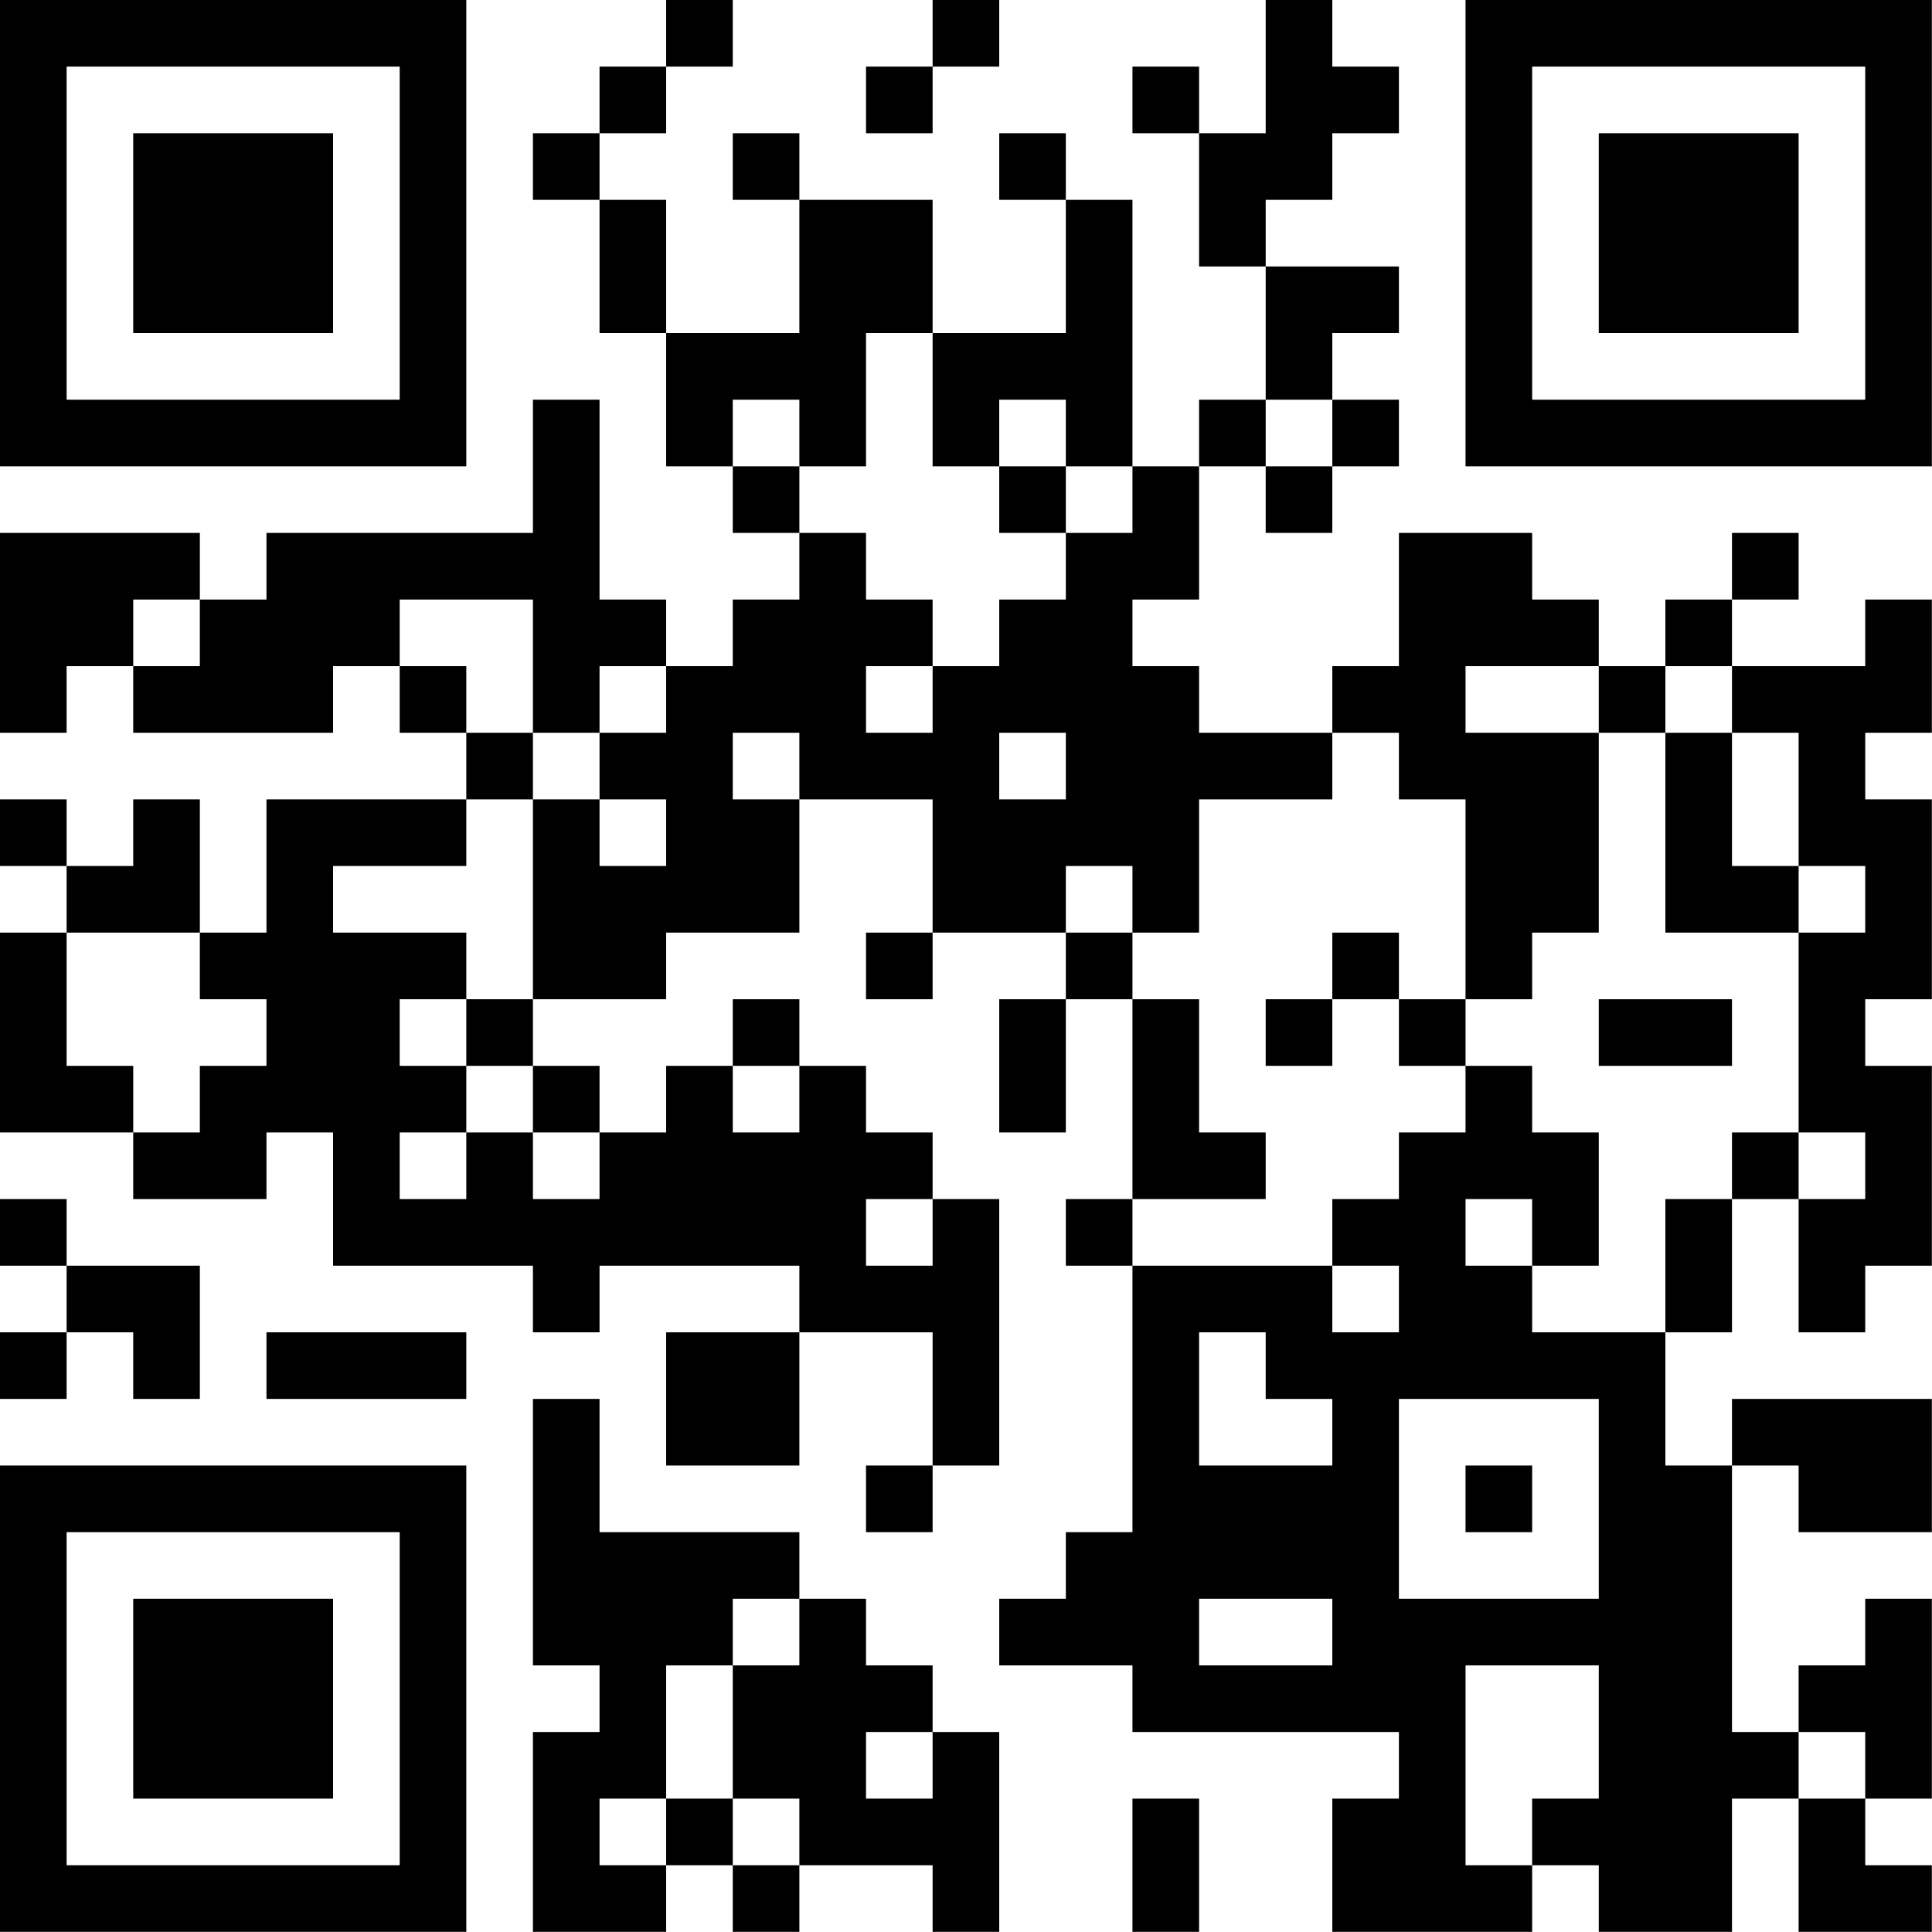
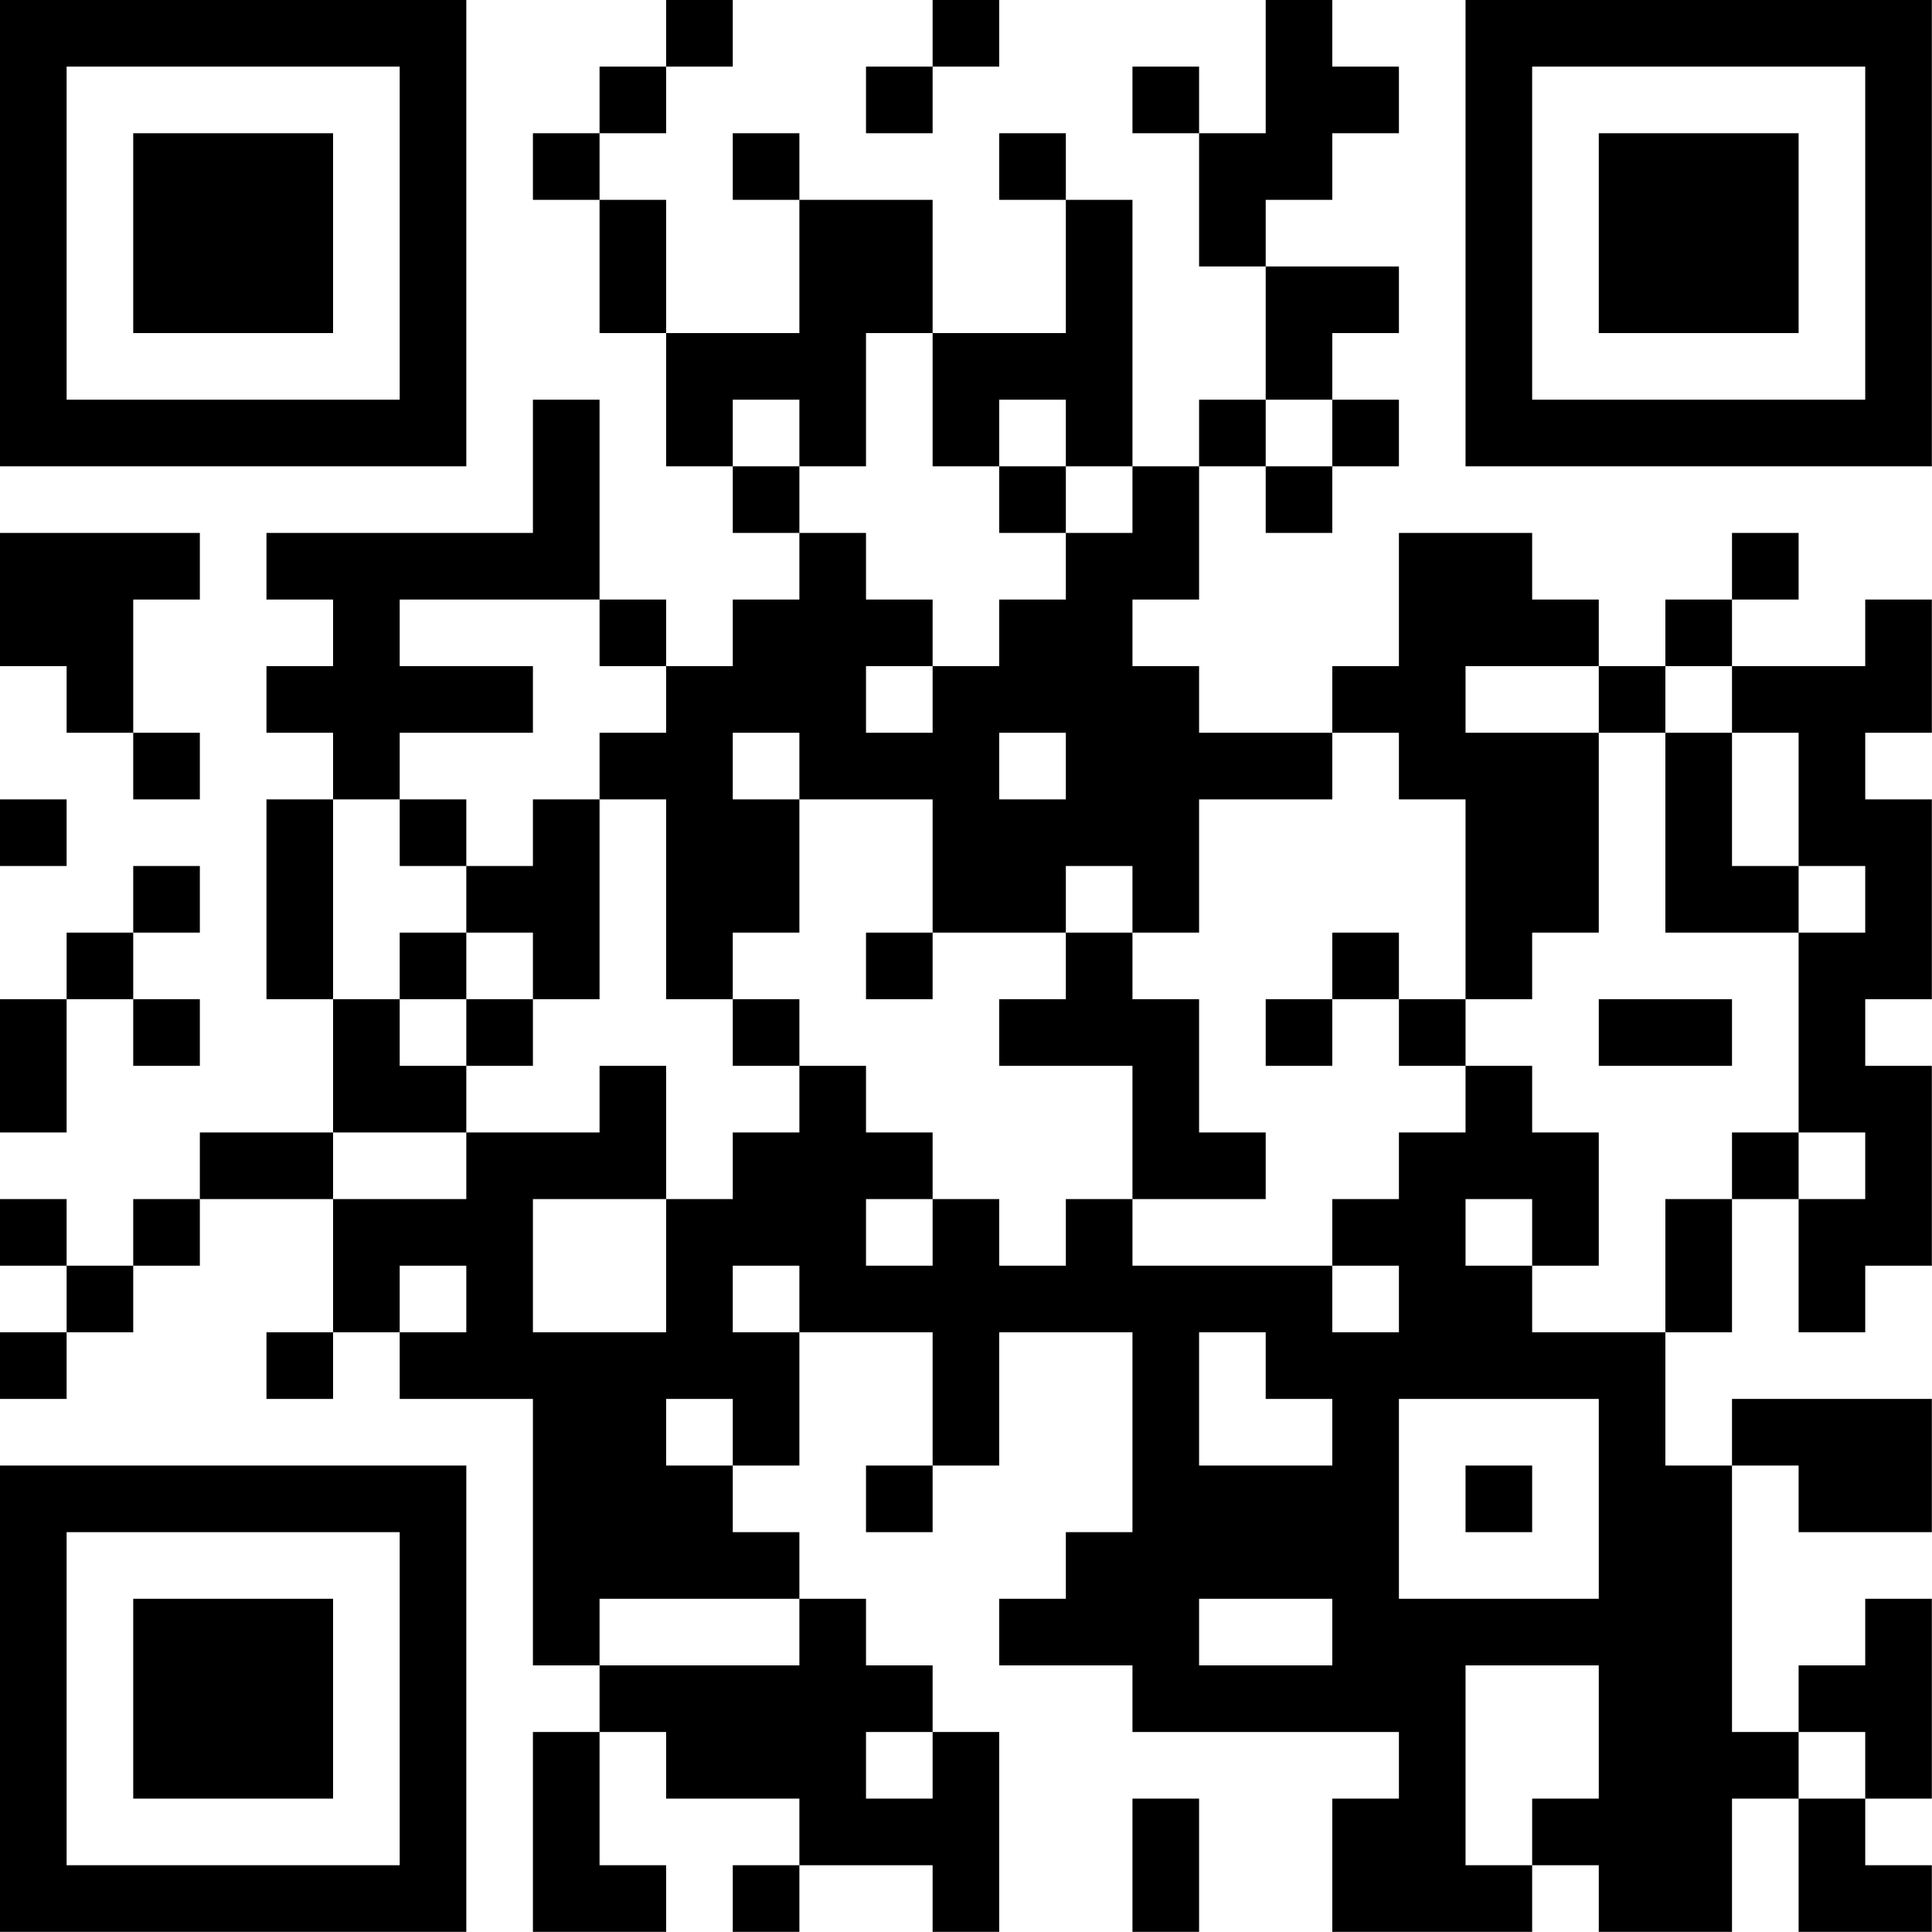
<svg xmlns="http://www.w3.org/2000/svg" version="1.1" width="100" height="100" viewBox="0 0 100 100">
  <rect x="0" y="0" width="100" height="100" fill="#ffffff" />
  <g transform="scale(3.448)">
    <g transform="translate(0,0)">
-       <path fill-rule="evenodd" d="M10 0L10 1L9 1L9 2L8 2L8 3L9 3L9 5L10 5L10 7L11 7L11 8L12 8L12 9L11 9L11 10L10 10L10 9L9 9L9 6L8 6L8 8L4 8L4 9L3 9L3 8L0 8L0 11L1 11L1 10L2 10L2 11L5 11L5 10L6 10L6 11L7 11L7 12L4 12L4 14L3 14L3 12L2 12L2 13L1 13L1 12L0 12L0 13L1 13L1 14L0 14L0 17L2 17L2 18L4 18L4 17L5 17L5 19L8 19L8 20L9 20L9 19L12 19L12 20L10 20L10 22L12 22L12 20L14 20L14 22L13 22L13 23L14 23L14 22L15 22L15 18L14 18L14 17L13 17L13 16L12 16L12 15L11 15L11 16L10 16L10 17L9 17L9 16L8 16L8 15L10 15L10 14L12 14L12 12L14 12L14 14L13 14L13 15L14 15L14 14L16 14L16 15L15 15L15 17L16 17L16 15L17 15L17 18L16 18L16 19L17 19L17 23L16 23L16 24L15 24L15 25L17 25L17 26L21 26L21 27L20 27L20 29L23 29L23 28L24 28L24 29L26 29L26 27L27 27L27 29L29 29L29 28L28 28L28 27L29 27L29 24L28 24L28 25L27 25L27 26L26 26L26 22L27 22L27 23L29 23L29 21L26 21L26 22L25 22L25 20L26 20L26 18L27 18L27 20L28 20L28 19L29 19L29 16L28 16L28 15L29 15L29 12L28 12L28 11L29 11L29 9L28 9L28 10L26 10L26 9L27 9L27 8L26 8L26 9L25 9L25 10L24 10L24 9L23 9L23 8L21 8L21 10L20 10L20 11L18 11L18 10L17 10L17 9L18 9L18 7L19 7L19 8L20 8L20 7L21 7L21 6L20 6L20 5L21 5L21 4L19 4L19 3L20 3L20 2L21 2L21 1L20 1L20 0L19 0L19 2L18 2L18 1L17 1L17 2L18 2L18 4L19 4L19 6L18 6L18 7L17 7L17 3L16 3L16 2L15 2L15 3L16 3L16 5L14 5L14 3L12 3L12 2L11 2L11 3L12 3L12 5L10 5L10 3L9 3L9 2L10 2L10 1L11 1L11 0ZM14 0L14 1L13 1L13 2L14 2L14 1L15 1L15 0ZM13 5L13 7L12 7L12 6L11 6L11 7L12 7L12 8L13 8L13 9L14 9L14 10L13 10L13 11L14 11L14 10L15 10L15 9L16 9L16 8L17 8L17 7L16 7L16 6L15 6L15 7L14 7L14 5ZM19 6L19 7L20 7L20 6ZM15 7L15 8L16 8L16 7ZM2 9L2 10L3 10L3 9ZM6 9L6 10L7 10L7 11L8 11L8 12L7 12L7 13L5 13L5 14L7 14L7 15L6 15L6 16L7 16L7 17L6 17L6 18L7 18L7 17L8 17L8 18L9 18L9 17L8 17L8 16L7 16L7 15L8 15L8 12L9 12L9 13L10 13L10 12L9 12L9 11L10 11L10 10L9 10L9 11L8 11L8 9ZM22 10L22 11L24 11L24 14L23 14L23 15L22 15L22 12L21 12L21 11L20 11L20 12L18 12L18 14L17 14L17 13L16 13L16 14L17 14L17 15L18 15L18 17L19 17L19 18L17 18L17 19L20 19L20 20L21 20L21 19L20 19L20 18L21 18L21 17L22 17L22 16L23 16L23 17L24 17L24 19L23 19L23 18L22 18L22 19L23 19L23 20L25 20L25 18L26 18L26 17L27 17L27 18L28 18L28 17L27 17L27 14L28 14L28 13L27 13L27 11L26 11L26 10L25 10L25 11L24 11L24 10ZM11 11L11 12L12 12L12 11ZM15 11L15 12L16 12L16 11ZM25 11L25 14L27 14L27 13L26 13L26 11ZM1 14L1 16L2 16L2 17L3 17L3 16L4 16L4 15L3 15L3 14ZM20 14L20 15L19 15L19 16L20 16L20 15L21 15L21 16L22 16L22 15L21 15L21 14ZM24 15L24 16L26 16L26 15ZM11 16L11 17L12 17L12 16ZM0 18L0 19L1 19L1 20L0 20L0 21L1 21L1 20L2 20L2 21L3 21L3 19L1 19L1 18ZM13 18L13 19L14 19L14 18ZM4 20L4 21L7 21L7 20ZM18 20L18 22L20 22L20 21L19 21L19 20ZM8 21L8 25L9 25L9 26L8 26L8 29L10 29L10 28L11 28L11 29L12 29L12 28L14 28L14 29L15 29L15 26L14 26L14 25L13 25L13 24L12 24L12 23L9 23L9 21ZM21 21L21 24L24 24L24 21ZM22 22L22 23L23 23L23 22ZM11 24L11 25L10 25L10 27L9 27L9 28L10 28L10 27L11 27L11 28L12 28L12 27L11 27L11 25L12 25L12 24ZM18 24L18 25L20 25L20 24ZM22 25L22 28L23 28L23 27L24 27L24 25ZM13 26L13 27L14 27L14 26ZM27 26L27 27L28 27L28 26ZM17 27L17 29L18 29L18 27ZM0 0L0 7L7 7L7 0ZM1 1L1 6L6 6L6 1ZM2 2L2 5L5 5L5 2ZM22 0L22 7L29 7L29 0ZM23 1L23 6L28 6L28 1ZM24 2L24 5L27 5L27 2ZM0 22L0 29L7 29L7 22ZM1 23L1 28L6 28L6 23ZM2 24L2 27L5 27L5 24Z" fill="#000000" />
+       <path fill-rule="evenodd" d="M10 0L10 1L9 1L9 2L8 2L8 3L9 3L9 5L10 5L10 7L11 7L11 8L12 8L12 9L11 9L11 10L10 10L10 9L9 9L9 6L8 6L8 8L4 8L4 9L5 9L5 10L4 10L4 11L5 11L5 12L4 12L4 15L5 15L5 17L3 17L3 18L2 18L2 19L1 19L1 18L0 18L0 19L1 19L1 20L0 20L0 21L1 21L1 20L2 20L2 19L3 19L3 18L5 18L5 20L4 20L4 21L5 21L5 20L6 20L6 21L8 21L8 25L9 25L9 26L8 26L8 29L10 29L10 28L9 28L9 26L10 26L10 27L12 27L12 28L11 28L11 29L12 29L12 28L14 28L14 29L15 29L15 26L14 26L14 25L13 25L13 24L12 24L12 23L11 23L11 22L12 22L12 20L14 20L14 22L13 22L13 23L14 23L14 22L15 22L15 20L17 20L17 23L16 23L16 24L15 24L15 25L17 25L17 26L21 26L21 27L20 27L20 29L23 29L23 28L24 28L24 29L26 29L26 27L27 27L27 29L29 29L29 28L28 28L28 27L29 27L29 24L28 24L28 25L27 25L27 26L26 26L26 22L27 22L27 23L29 23L29 21L26 21L26 22L25 22L25 20L26 20L26 18L27 18L27 20L28 20L28 19L29 19L29 16L28 16L28 15L29 15L29 12L28 12L28 11L29 11L29 9L28 9L28 10L26 10L26 9L27 9L27 8L26 8L26 9L25 9L25 10L24 10L24 9L23 9L23 8L21 8L21 10L20 10L20 11L18 11L18 10L17 10L17 9L18 9L18 7L19 7L19 8L20 8L20 7L21 7L21 6L20 6L20 5L21 5L21 4L19 4L19 3L20 3L20 2L21 2L21 1L20 1L20 0L19 0L19 2L18 2L18 1L17 1L17 2L18 2L18 4L19 4L19 6L18 6L18 7L17 7L17 3L16 3L16 2L15 2L15 3L16 3L16 5L14 5L14 3L12 3L12 2L11 2L11 3L12 3L12 5L10 5L10 3L9 3L9 2L10 2L10 1L11 1L11 0ZM14 0L14 1L13 1L13 2L14 2L14 1L15 1L15 0ZM13 5L13 7L12 7L12 6L11 6L11 7L12 7L12 8L13 8L13 9L14 9L14 10L13 10L13 11L14 11L14 10L15 10L15 9L16 9L16 8L17 8L17 7L16 7L16 6L15 6L15 7L14 7L14 5ZM19 6L19 7L20 7L20 6ZM15 7L15 8L16 8L16 7ZM0 8L0 10L1 10L1 11L2 11L2 12L3 12L3 11L2 11L2 9L3 9L3 8ZM6 9L6 10L8 10L8 11L6 11L6 12L5 12L5 15L6 15L6 16L7 16L7 17L5 17L5 18L7 18L7 17L9 17L9 16L10 16L10 18L8 18L8 20L10 20L10 18L11 18L11 17L12 17L12 16L13 16L13 17L14 17L14 18L13 18L13 19L14 19L14 18L15 18L15 19L16 19L16 18L17 18L17 19L20 19L20 20L21 20L21 19L20 19L20 18L21 18L21 17L22 17L22 16L23 16L23 17L24 17L24 19L23 19L23 18L22 18L22 19L23 19L23 20L25 20L25 18L26 18L26 17L27 17L27 18L28 18L28 17L27 17L27 14L28 14L28 13L27 13L27 11L26 11L26 10L25 10L25 11L24 11L24 10L22 10L22 11L24 11L24 14L23 14L23 15L22 15L22 12L21 12L21 11L20 11L20 12L18 12L18 14L17 14L17 13L16 13L16 14L14 14L14 12L12 12L12 11L11 11L11 12L12 12L12 14L11 14L11 15L10 15L10 12L9 12L9 11L10 11L10 10L9 10L9 9ZM15 11L15 12L16 12L16 11ZM25 11L25 14L27 14L27 13L26 13L26 11ZM0 12L0 13L1 13L1 12ZM6 12L6 13L7 13L7 14L6 14L6 15L7 15L7 16L8 16L8 15L9 15L9 12L8 12L8 13L7 13L7 12ZM2 13L2 14L1 14L1 15L0 15L0 17L1 17L1 15L2 15L2 16L3 16L3 15L2 15L2 14L3 14L3 13ZM7 14L7 15L8 15L8 14ZM13 14L13 15L14 15L14 14ZM16 14L16 15L15 15L15 16L17 16L17 18L19 18L19 17L18 17L18 15L17 15L17 14ZM20 14L20 15L19 15L19 16L20 16L20 15L21 15L21 16L22 16L22 15L21 15L21 14ZM11 15L11 16L12 16L12 15ZM24 15L24 16L26 16L26 15ZM6 19L6 20L7 20L7 19ZM11 19L11 20L12 20L12 19ZM18 20L18 22L20 22L20 21L19 21L19 20ZM10 21L10 22L11 22L11 21ZM21 21L21 24L24 24L24 21ZM22 22L22 23L23 23L23 22ZM9 24L9 25L12 25L12 24ZM18 24L18 25L20 25L20 24ZM22 25L22 28L23 28L23 27L24 27L24 25ZM13 26L13 27L14 27L14 26ZM27 26L27 27L28 27L28 26ZM17 27L17 29L18 29L18 27ZM0 0L0 7L7 7L7 0ZM1 1L1 6L6 6L6 1ZM2 2L2 5L5 5L5 2ZM22 0L22 7L29 7L29 0ZM23 1L23 6L28 6L28 1ZM24 2L24 5L27 5L27 2ZM0 22L0 29L7 29L7 22ZM1 23L1 28L6 28L6 23ZM2 24L2 27L5 27L5 24Z" fill="#000000" />
    </g>
  </g>
</svg>
